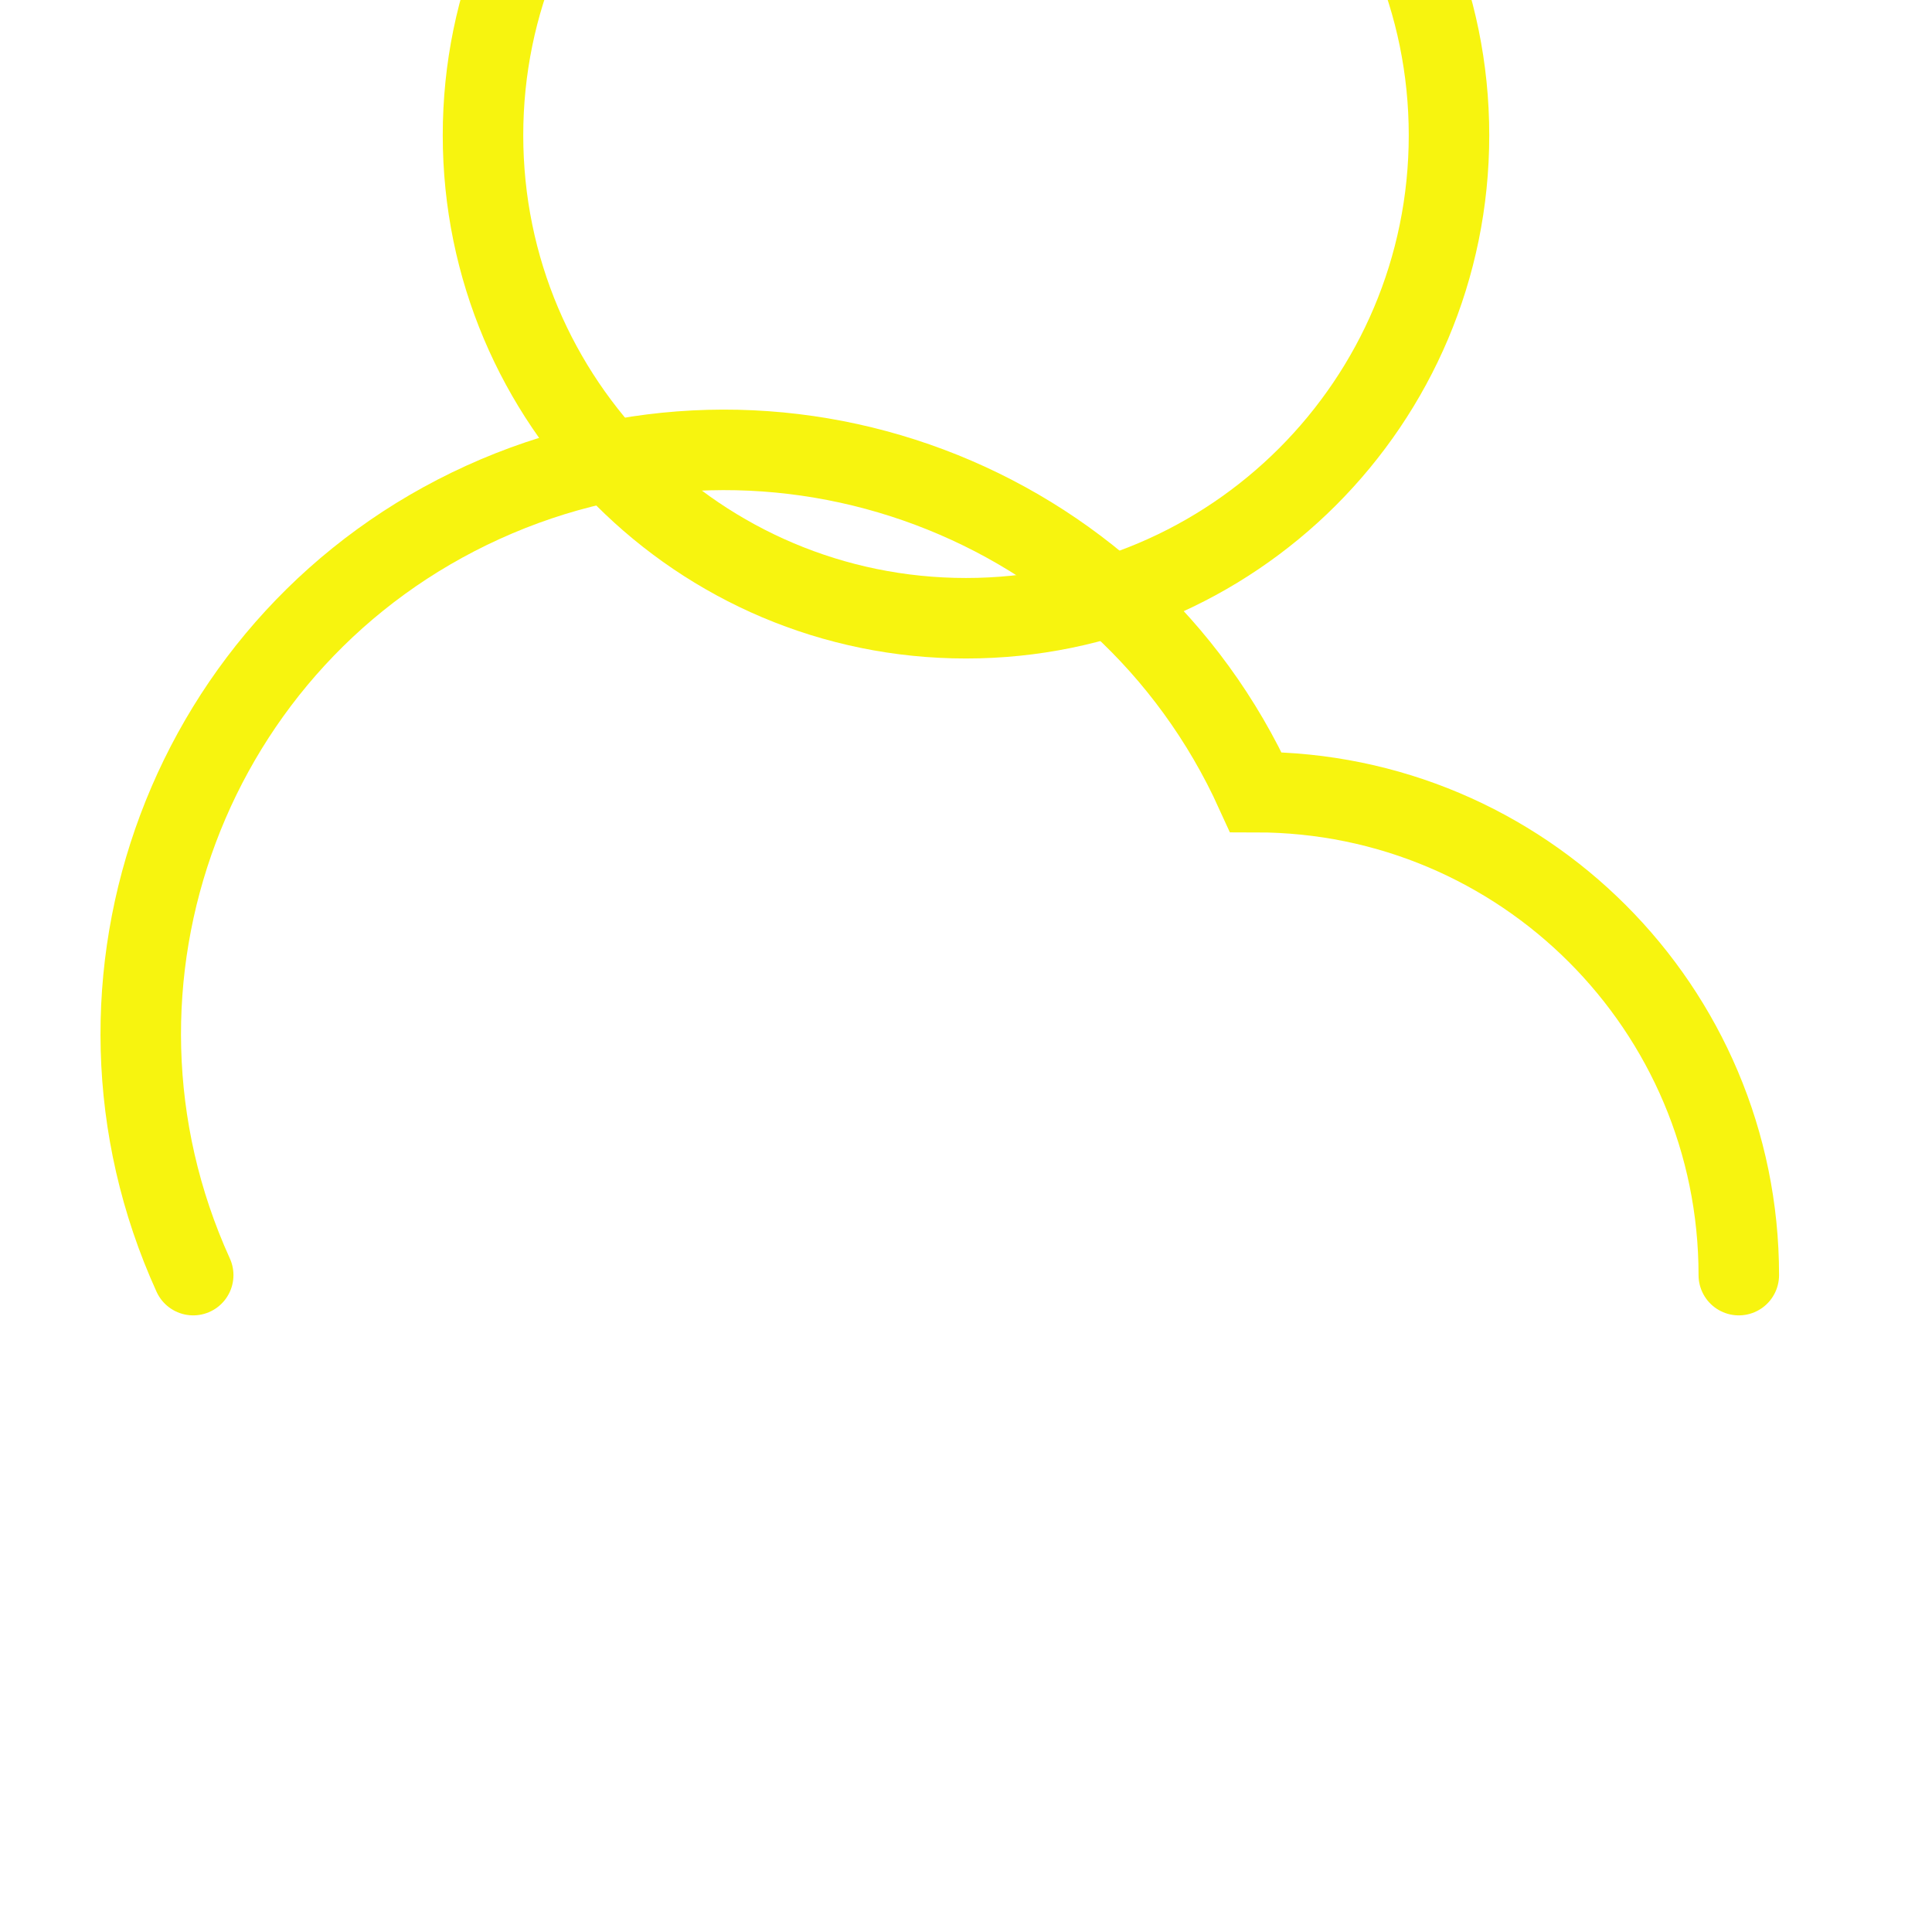
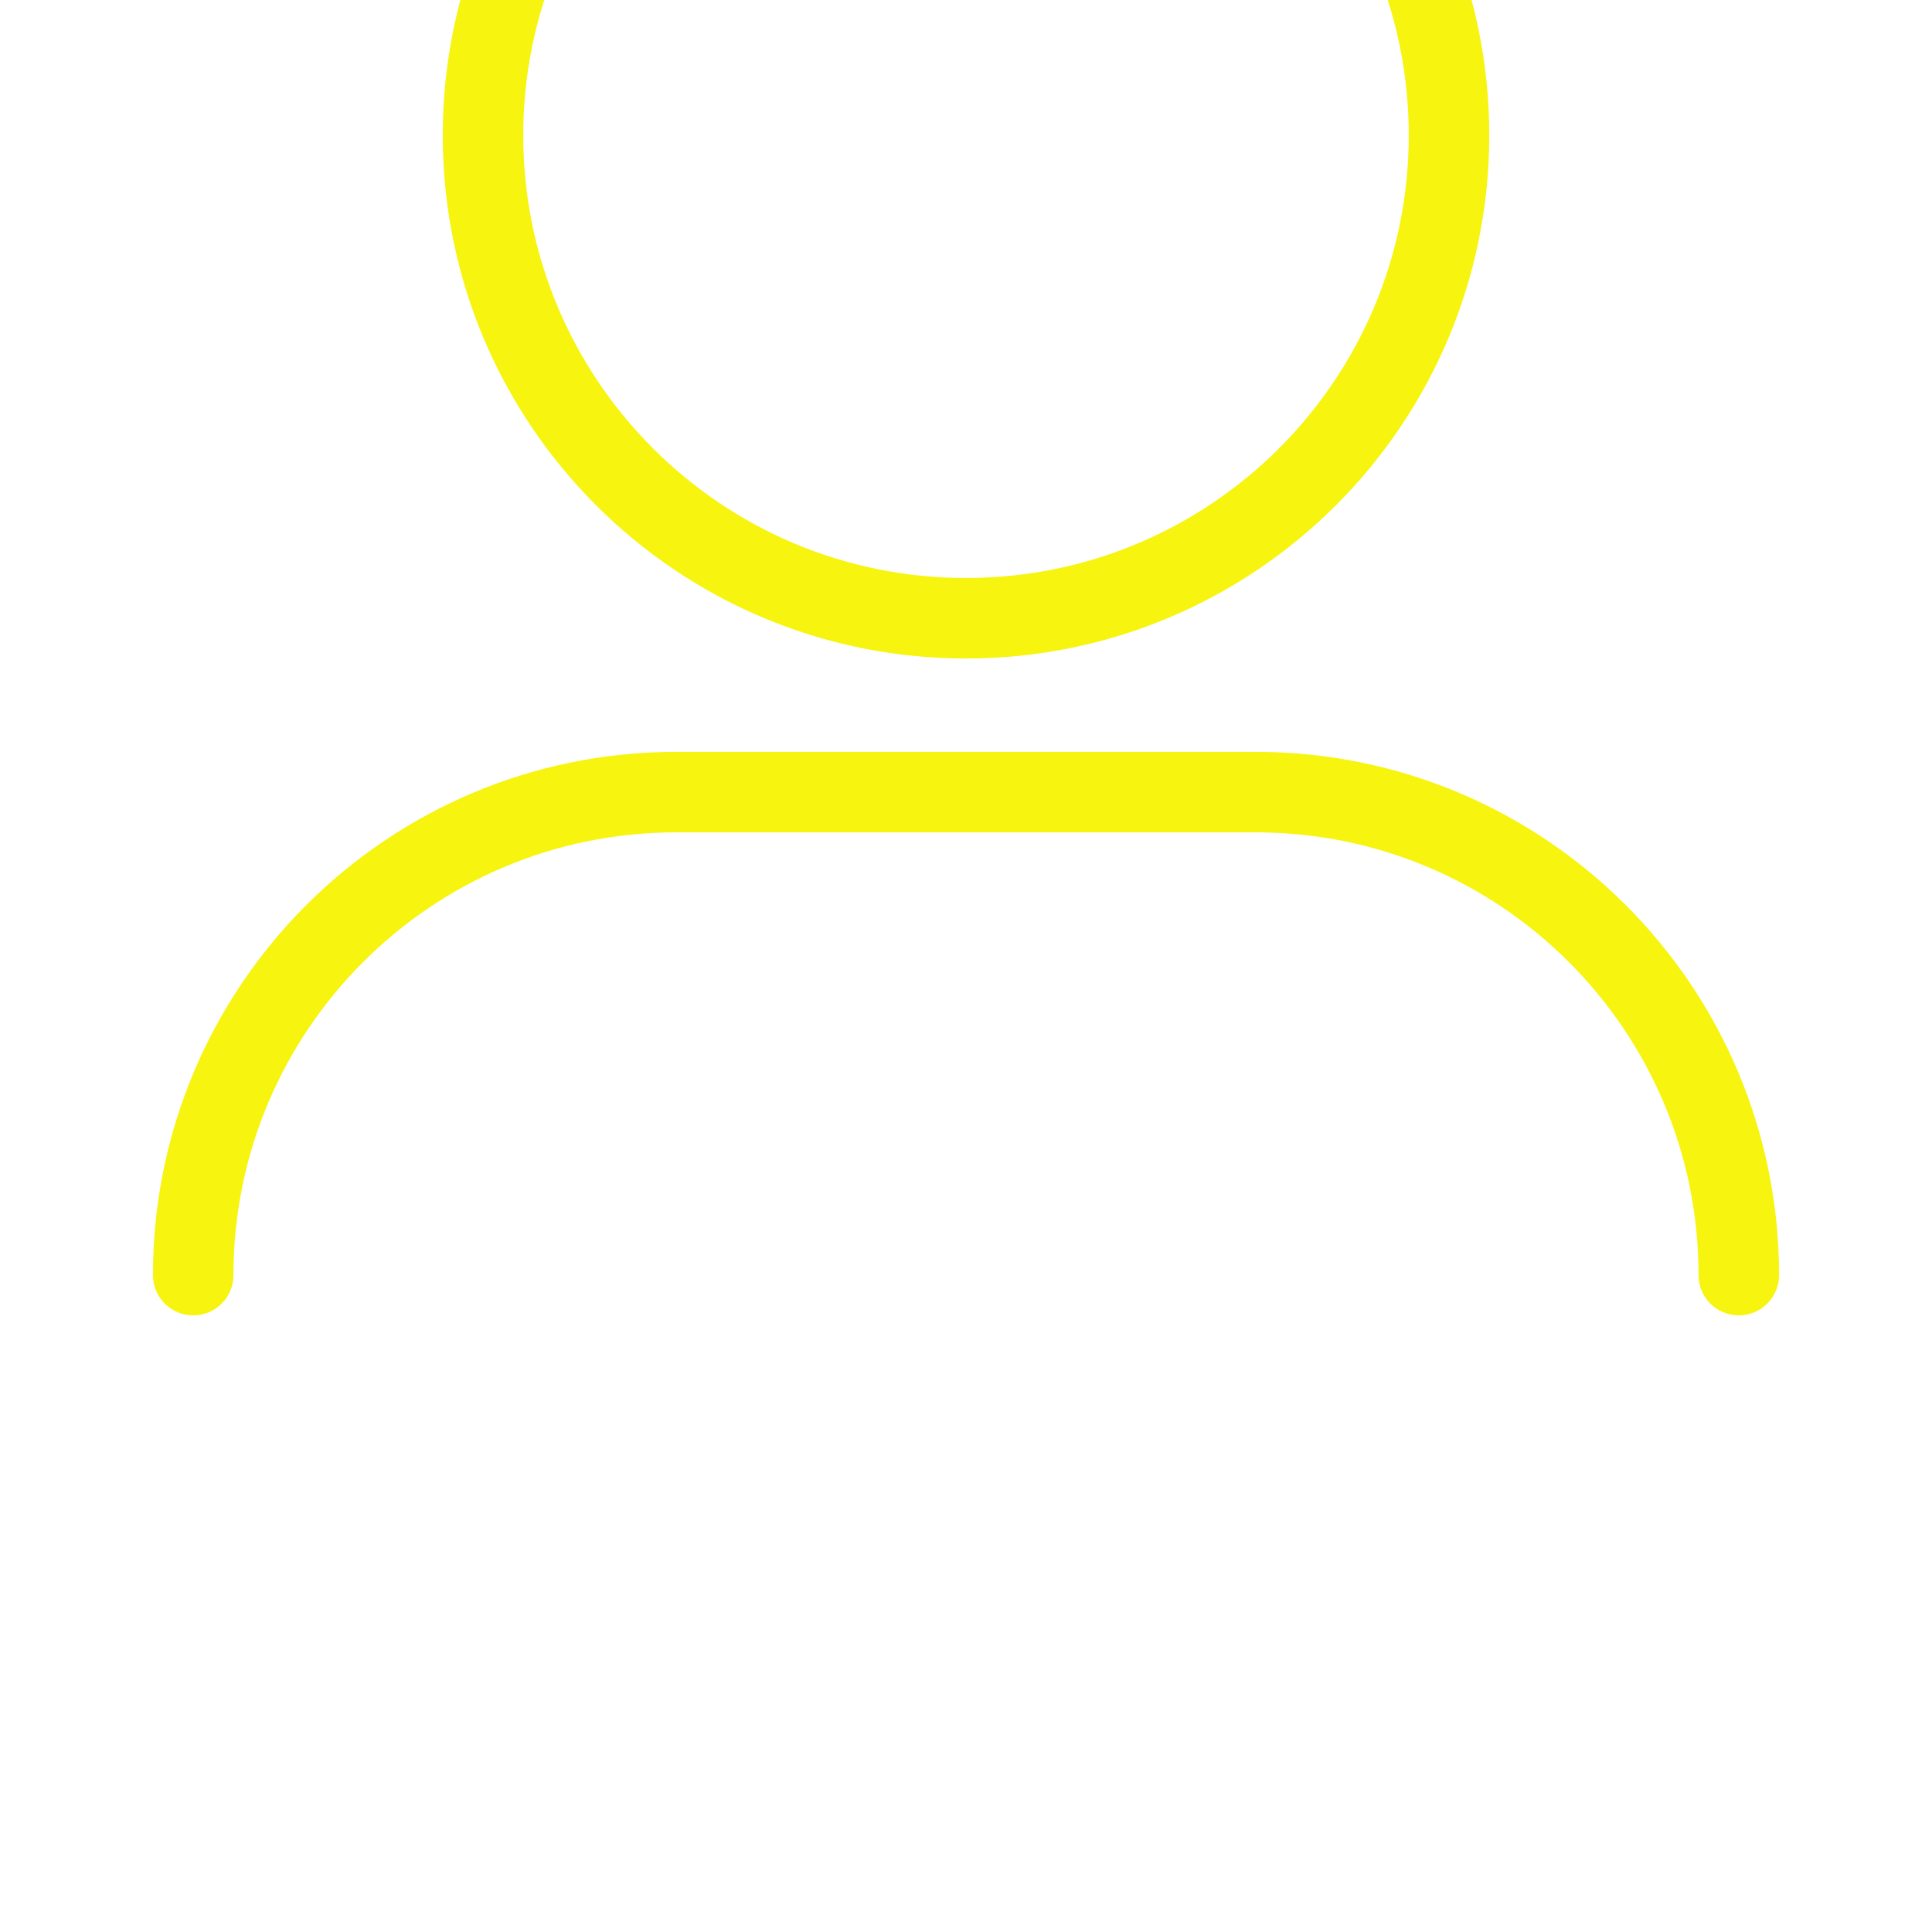
<svg xmlns="http://www.w3.org/2000/svg" width="100" height="100" viewBox="-50 0 100 100" fill="none" stroke="#f7f40f" stroke-width="4.167">
  <circle cx="0" cy="7" r="25" />
-   <path d="M -40 66 A 25 25 0 0 1 15 41 L 15 41 A 25 25 0 0 1 40 66" stroke-linecap="round" />
+   <path d="M -40 66 A 25 25 0 0 1 -15 41 L 15 41 A 25 25 0 0 1 40 66" stroke-linecap="round" />
</svg>
